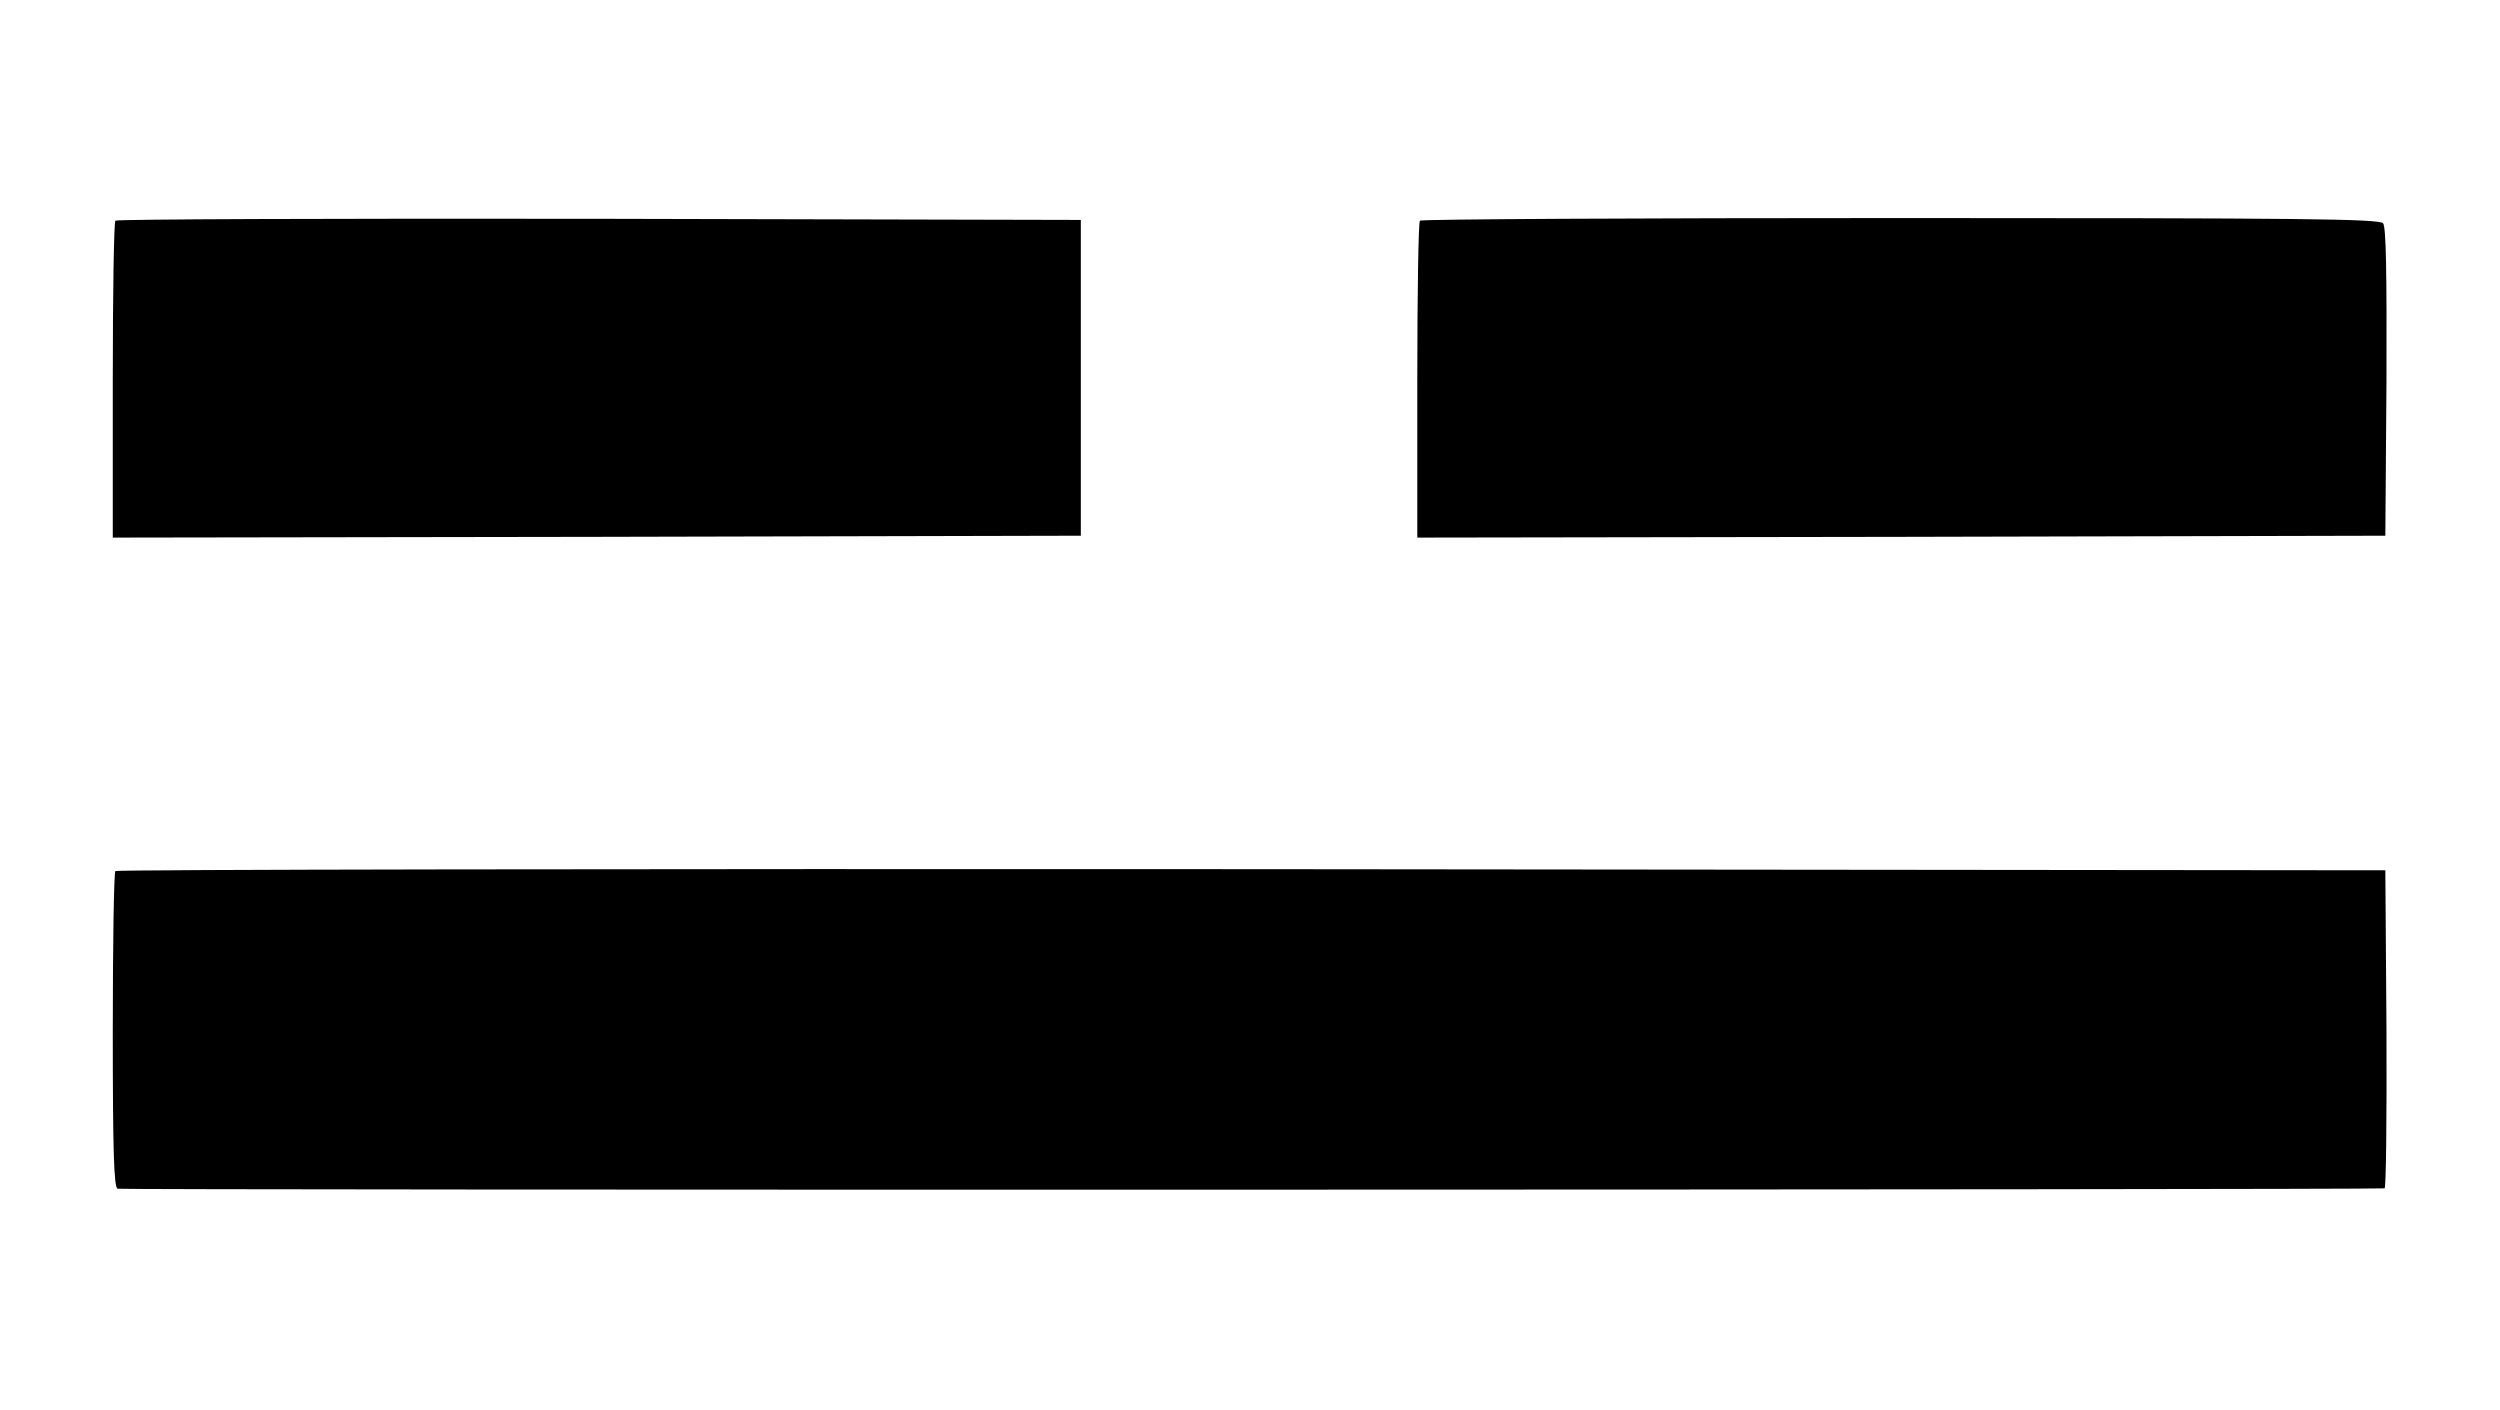
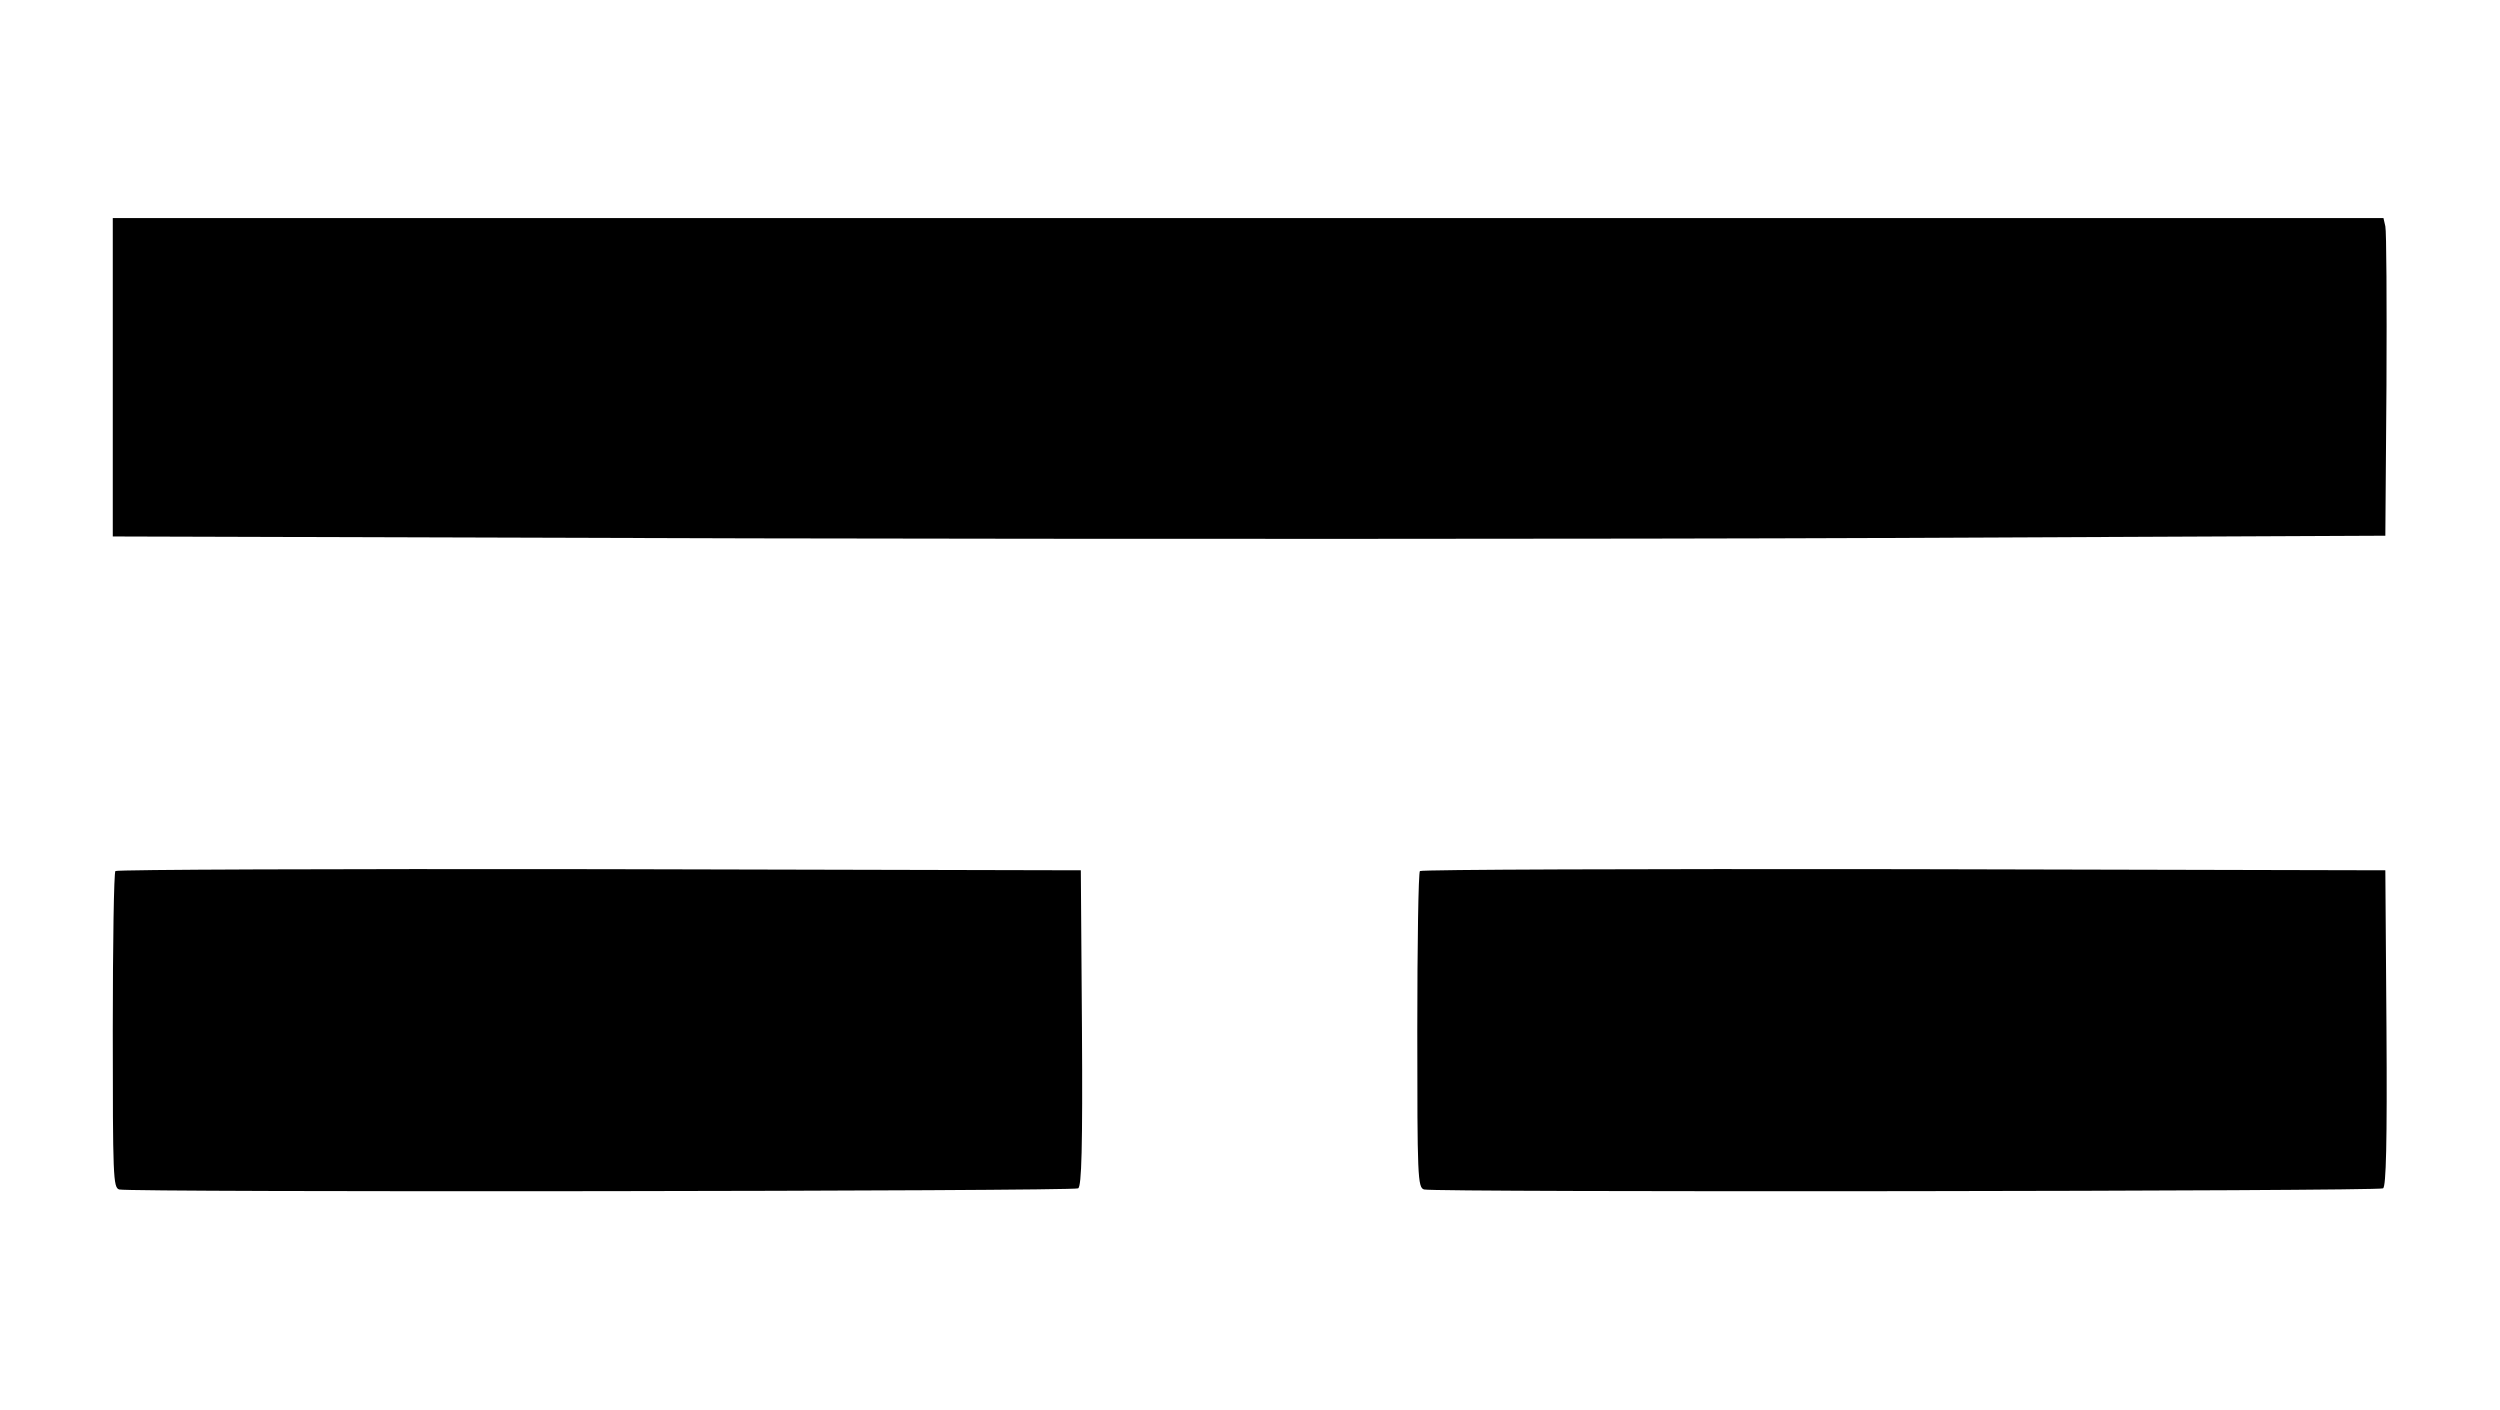
<svg xmlns="http://www.w3.org/2000/svg" version="1.0" width="665pt" height="375pt" viewBox="0 0 665 375" preserveAspectRatio="xMidYMid meet">
  <g transform="translate(0,375) scale(0.1,-0.1)" fill="#000000" stroke="none">
-     <path d="M307 3163 c-4 -3 -7 -195 -7 -425 l0 -418 1288 2 1287 3 0 420 0 420 -1281 3 c-704 1 -1284 -1 -1287 -5z" />
-     <path d="M3777 3163 c-4 -3 -7 -195 -7 -425 l0 -418 1288 2 1287 3 3 409 c1 293 -1 413 -9 422 -10 12 -220 14 -1284 14 -699 0 -1275 -3 -1278 -7z" />
-     <path d="M307 1433 c-4 -3 -7 -194 -7 -424 0 -324 3 -418 13 -421 10 -4 6003 -3 6030 1 4 1 6 191 5 424 l-3 422 -3016 3 c-1659 1 -3019 -1 -3022 -5z" />
+     <path d="M300 2747 l0 -424 1698 -5 c933 -2 2293 -2 3022 1 l1325 6 3 400 c1 220 0 410 -3 423 l-5 22 -3020 0 -3020 0 0 -423z" />
+     <path d="M307 1433 c-4 -3 -7 -194 -7 -424 0 -389 1 -418 17 -423 28 -8 2538 -5 2551 3 9 6 12 107 10 427 l-3 419 -1281 3 c-704 1 -1284 -1 -1287 -5z" />
+     <path d="M3777 1433 c-4 -3 -7 -194 -7 -424 0 -389 1 -418 18 -423 26 -8 2538 -5 2551 3 8 5 11 120 9 427 l-3 419 -1281 3 c-704 1 -1284 -1 -1287 -5z" />
  </g>
</svg>
